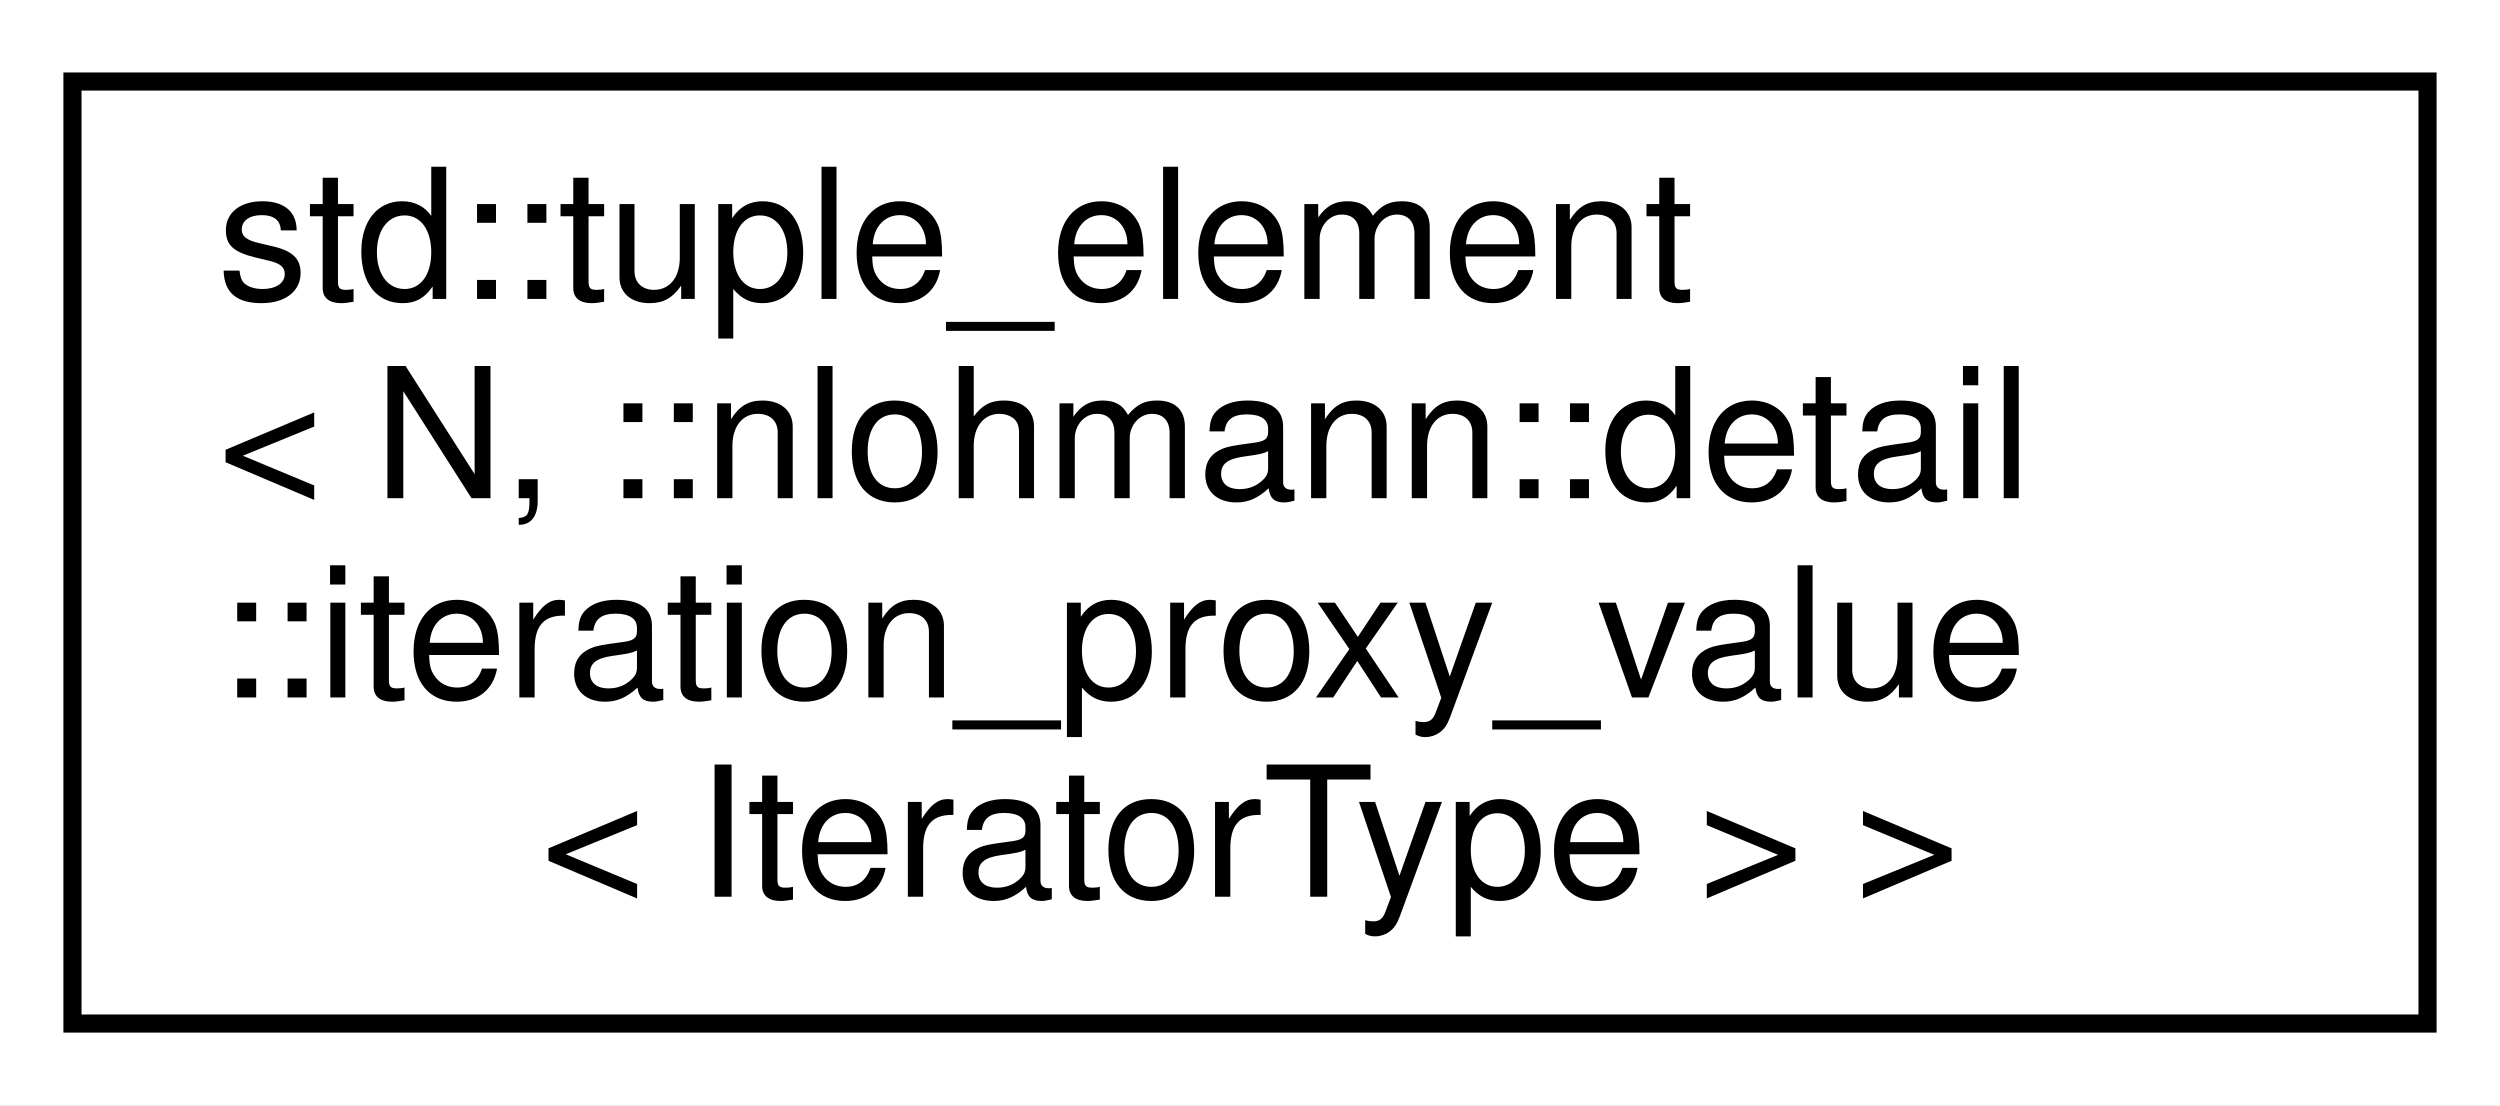
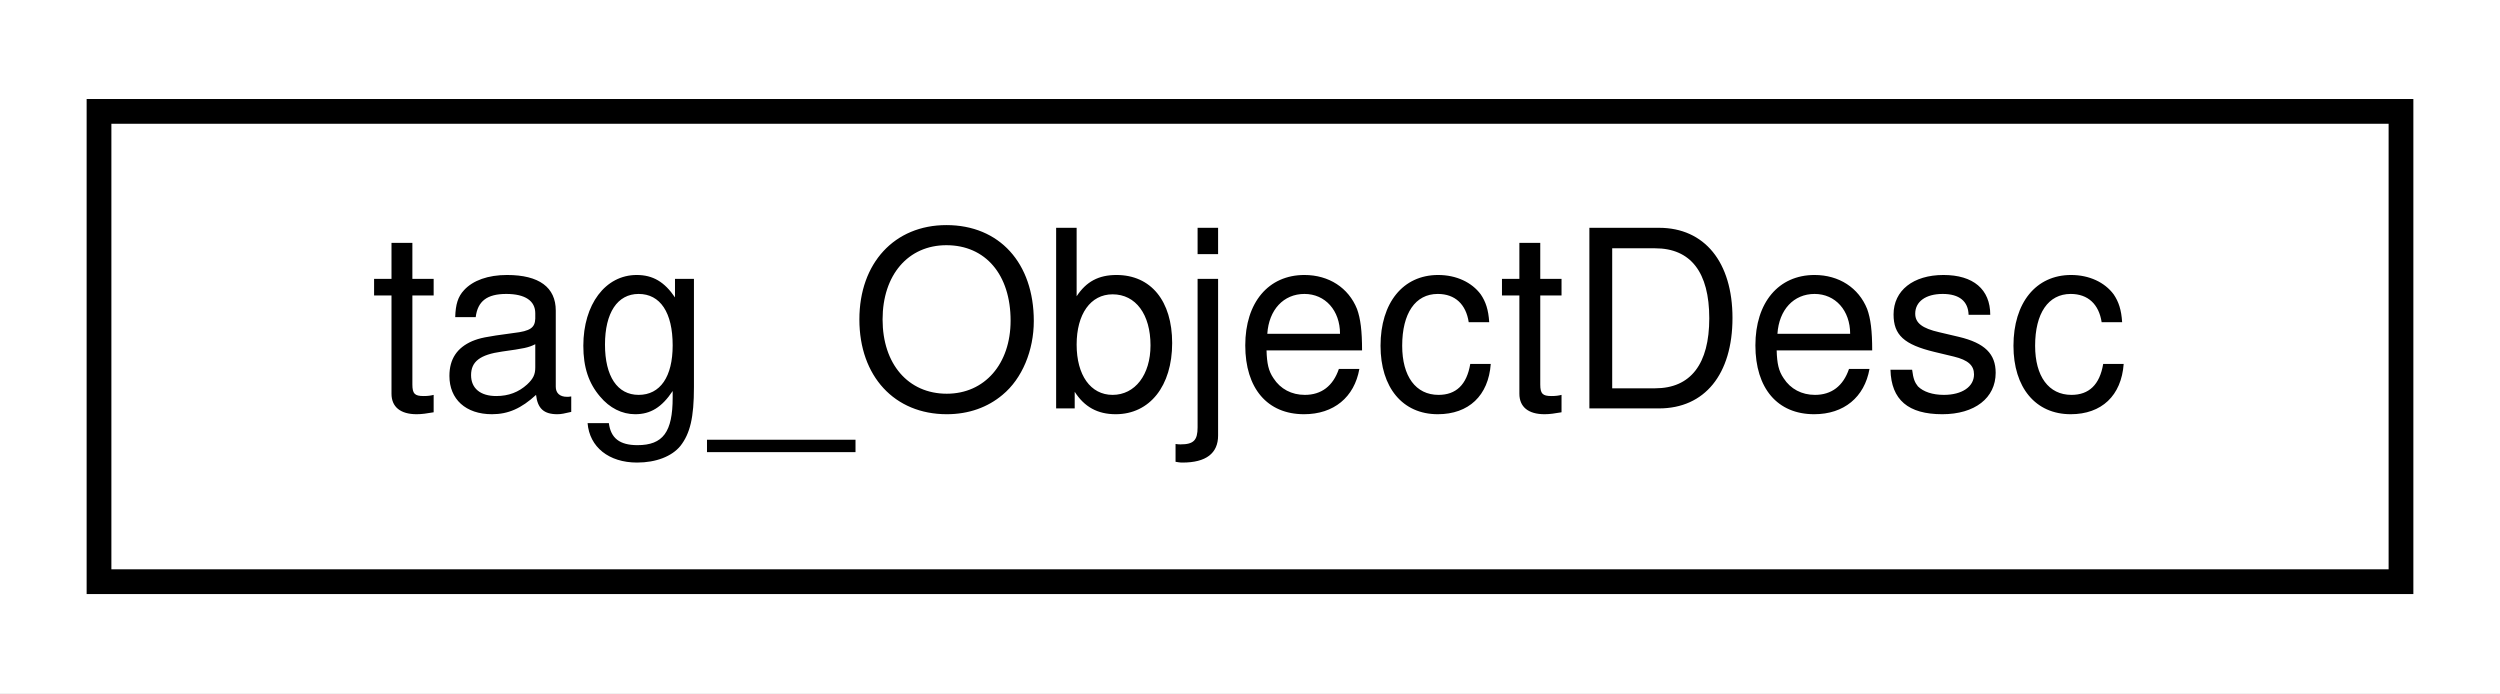
- <svg xmlns="http://www.w3.org/2000/svg" xmlns:xlink="http://www.w3.org/1999/xlink" width="138pt" height="61pt" viewBox="0.00 0.00 138.00 61.00">
-   <g id="graph0" class="graph" transform="scale(1 1) rotate(0) translate(4 57)">
-     <polygon fill="white" stroke="transparent" points="-4,4 -4,-57 134,-57 134,4 -4,4" />
+ <svg xmlns="http://www.w3.org/2000/svg" xmlns:xlink="http://www.w3.org/1999/xlink" width="101pt" height="28pt" viewBox="0.00 0.00 101.00 28.00">
+   <g id="graph0" class="graph" transform="scale(1 1) rotate(0) translate(4 24)">
+     <polygon fill="white" stroke="transparent" points="-4,4 -4,-24 97,-24 97,4 -4,4" />
    <g id="node1" class="node">
      <g id="a_node1">
-         <a xlink:href="d4/dfa/classstd_1_1tuple__element_3_01_n_00_01_1_1nlohmann_1_1detail_1_1iteration__proxy__value_3_01_iterator_type_01_4_01_4.html" target="_top" xlink:title=" ">
-           <polygon fill="white" stroke="black" points="0,-0.5 0,-52.5 130,-52.5 130,-0.5 0,-0.5" />
-           <text text-anchor="start" x="8" y="-40.5" font-family="Helvetica,sans-Serif" font-size="10.00">std::tuple_element</text>
-           <text text-anchor="start" x="8" y="-29.5" font-family="Helvetica,sans-Serif" font-size="10.00">&lt; N, ::nlohmann::detail</text>
-           <text text-anchor="start" x="8" y="-18.5" font-family="Helvetica,sans-Serif" font-size="10.00">::iteration_proxy_value</text>
-           <text text-anchor="middle" x="65" y="-7.5" font-family="Helvetica,sans-Serif" font-size="10.00">&lt; IteratorType &gt; &gt;</text>
+         <a xlink:href="df/d1a/structtag___object_desc.html" target="_top" xlink:title=" ">
+           <polygon fill="white" stroke="black" points="0,-0.5 0,-19.5 93,-19.5 93,-0.5 0,-0.5" />
+           <text text-anchor="middle" x="46.5" y="-7.5" font-family="Helvetica,sans-Serif" font-size="10.00">tag_ObjectDesc</text>
        </a>
      </g>
    </g>
  </g>
</svg>
